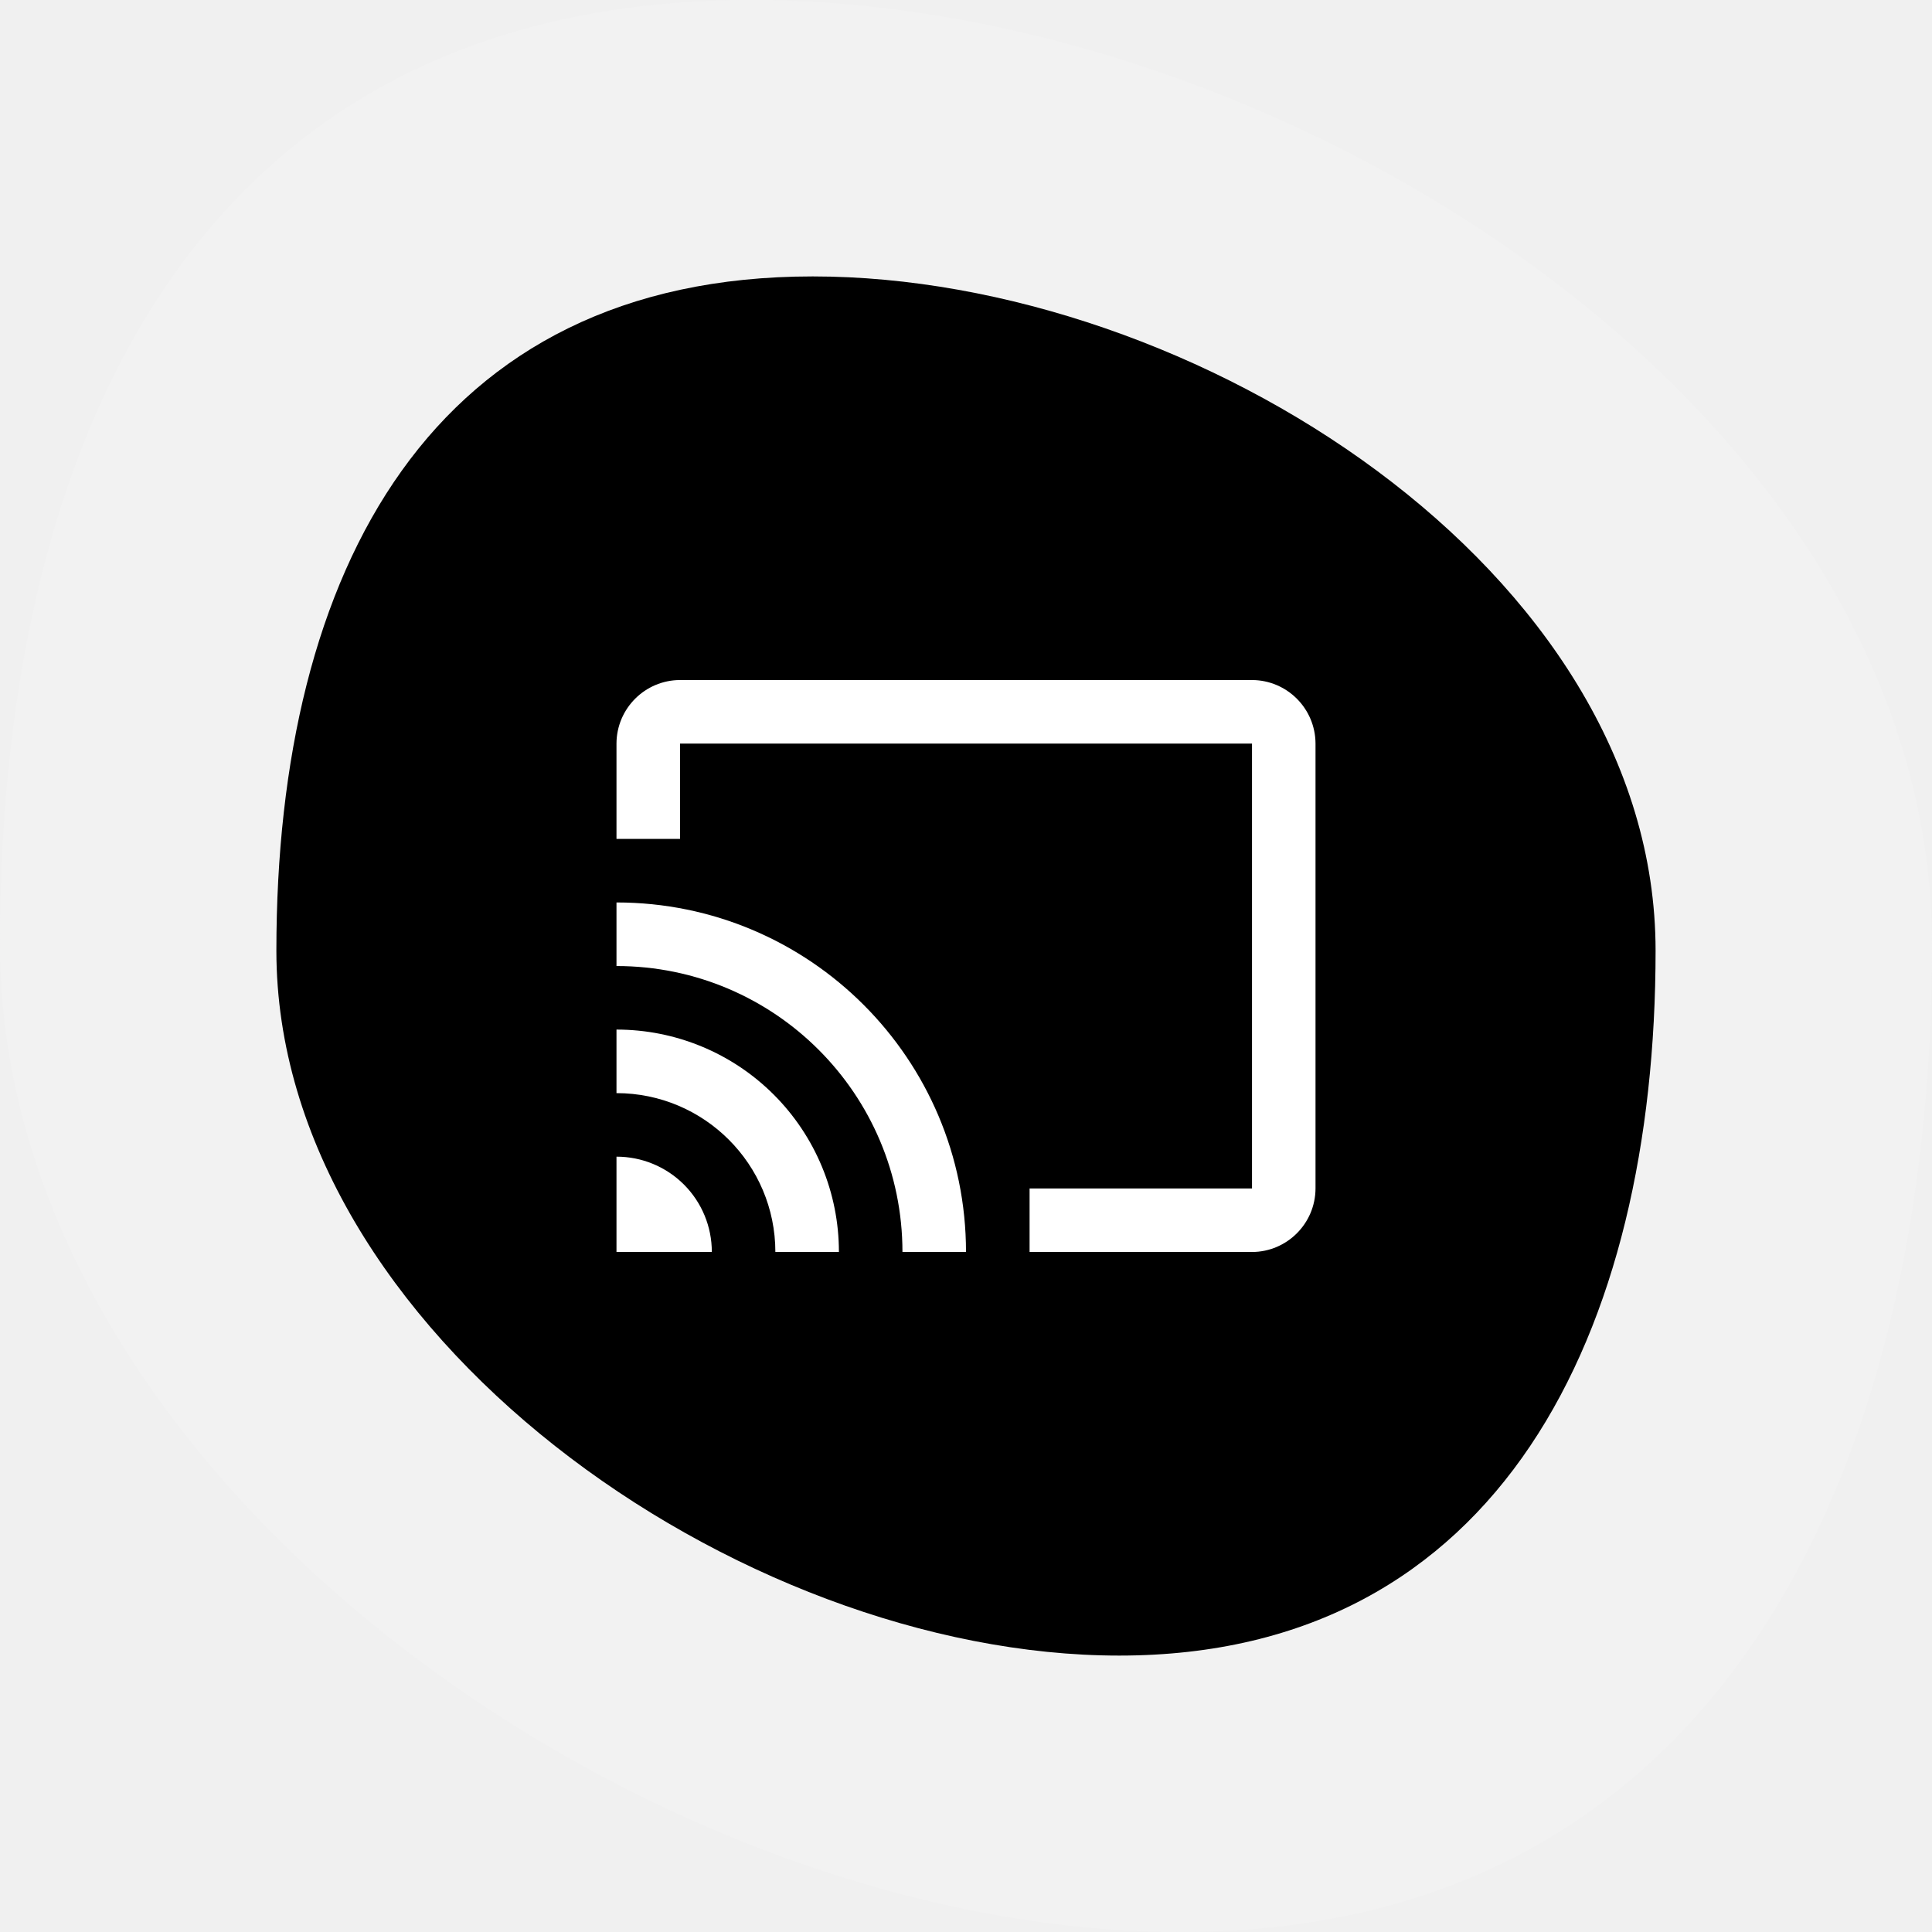
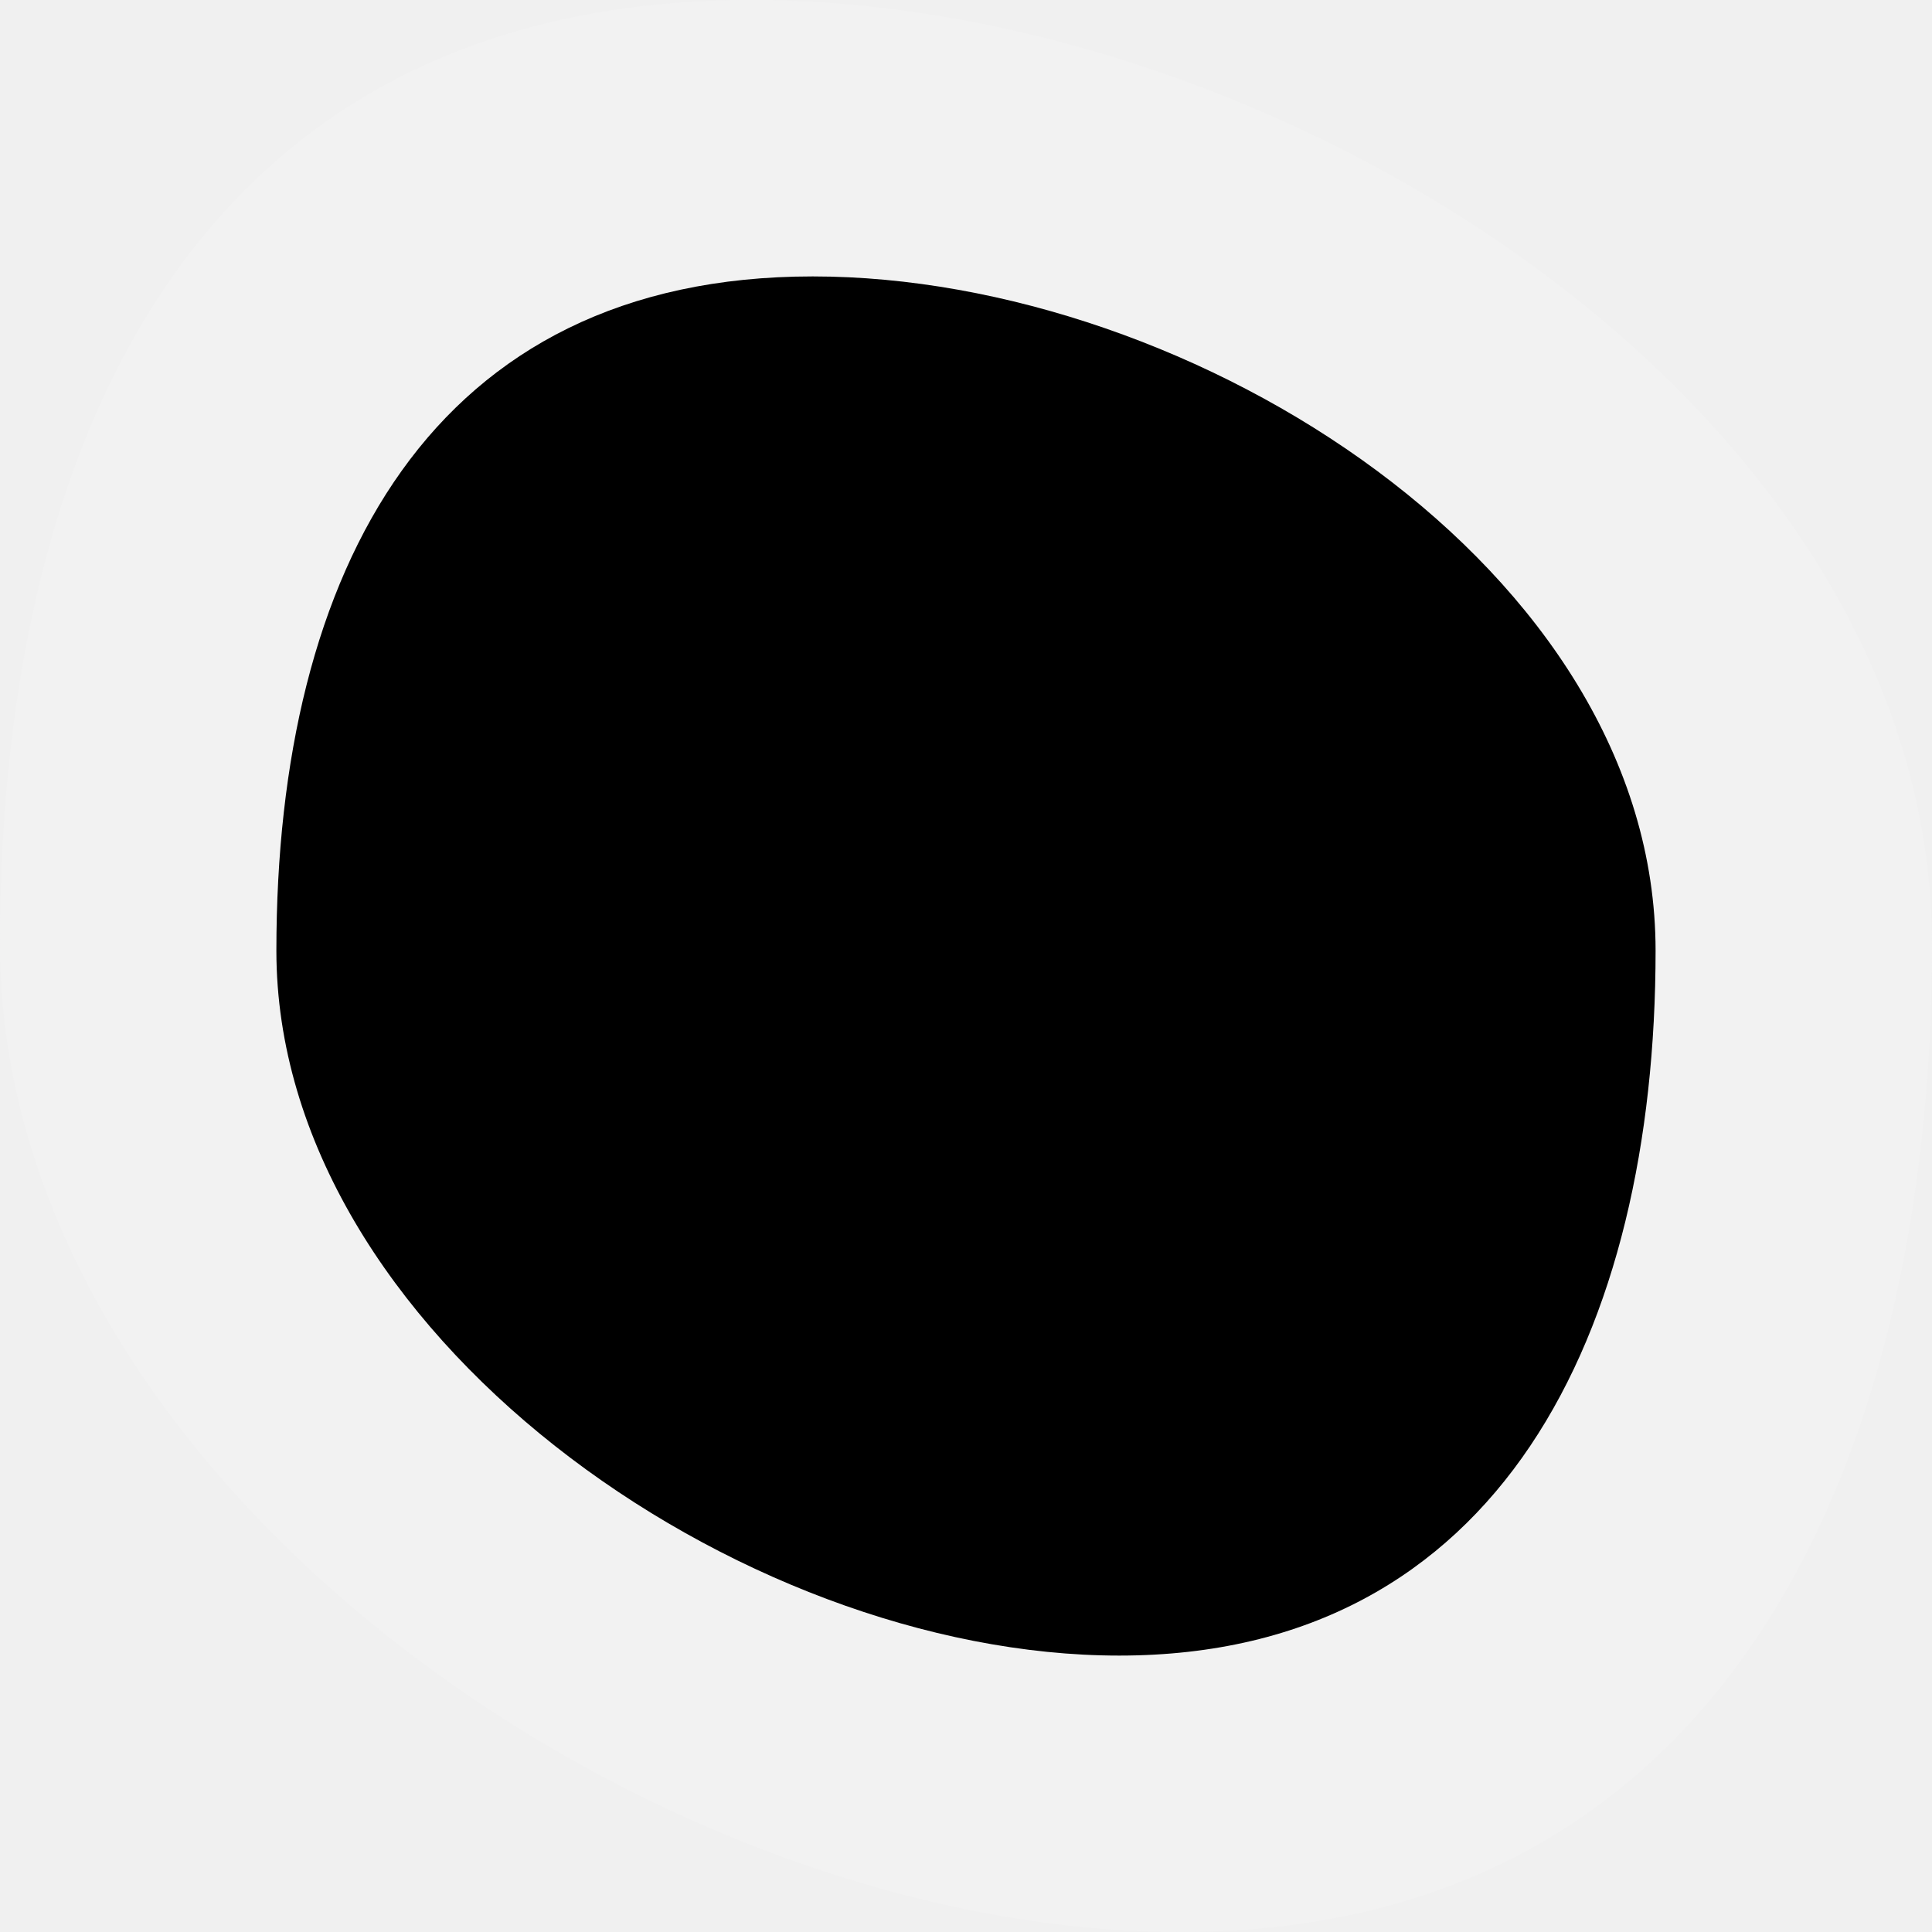
- <svg xmlns="http://www.w3.org/2000/svg" width="54.999" height="55" viewBox="0 0 54.999 55">
-   <g id="button-cast" transform="translate(1790 1013)">
-     <g id="Grupo_156" data-name="Grupo 156" transform="translate(-1790 -1013)">
-       <g id="Grupo_126" data-name="Grupo 126" transform="translate(0 0)">
-         <path id="Trazado_103" data-name="Trazado 103" d="M1213.094,59.355c0,15.188-6.2,28.111-21.389,28.111s-33.61-12.924-33.61-28.112,6.2-26.888,21.388-26.888S1213.094,44.168,1213.094,59.355Z" transform="translate(-1158.095 -32.466)" fill="#fefdff" opacity="0.15" />
-         <path id="Trazado_104" data-name="Trazado 104" d="M1209.634,63.937c0,10.842-4.427,20.068-15.269,20.068s-23.994-9.226-23.994-20.068,4.427-19.194,15.269-19.194S1209.634,53.1,1209.634,63.937Z" transform="translate(-1162.503 -36.874)" />
-       </g>
-     </g>
-     <path id="Icon_material-cast" data-name="Icon material-cast" d="M19.592,4.5H3.309A1.815,1.815,0,0,0,1.5,6.309V9.023H3.309V6.309H19.592V18.974H13.26v1.809h6.332A1.815,1.815,0,0,0,21.4,18.974V6.309A1.815,1.815,0,0,0,19.592,4.5ZM1.5,18.069v2.714H4.214A2.71,2.71,0,0,0,1.5,18.069Zm0-3.618V16.26a4.525,4.525,0,0,1,4.523,4.523H7.832A6.328,6.328,0,0,0,1.5,14.451Zm0-3.618v1.809a8.142,8.142,0,0,1,8.141,8.141h1.809A9.951,9.951,0,0,0,1.5,10.832Z" transform="translate(-1773.95 -998.141)" fill="#fff" />
+ <svg xmlns="http://www.w3.org/2000/svg" id="Grupo_156" data-name="Grupo 156" width="54.999" height="55" viewBox="0 0 54.999 55">
+   <g id="Grupo_126" data-name="Grupo 126" transform="translate(0 0)">
+     <path id="Trazado_103" data-name="Trazado 103" d="M1213.094,59.355c0,15.188-6.2,28.111-21.389,28.111s-33.61-12.924-33.61-28.112,6.2-26.888,21.388-26.888S1213.094,44.168,1213.094,59.355Z" transform="translate(-1158.095 -32.466)" fill="#fefdff" opacity="0.15" />
+     <path id="Trazado_104" data-name="Trazado 104" d="M1209.634,63.937c0,10.842-4.427,20.068-15.269,20.068s-23.994-9.226-23.994-20.068,4.427-19.194,15.269-19.194S1209.634,53.1,1209.634,63.937Z" transform="translate(-1162.503 -36.874)" />
  </g>
</svg>
